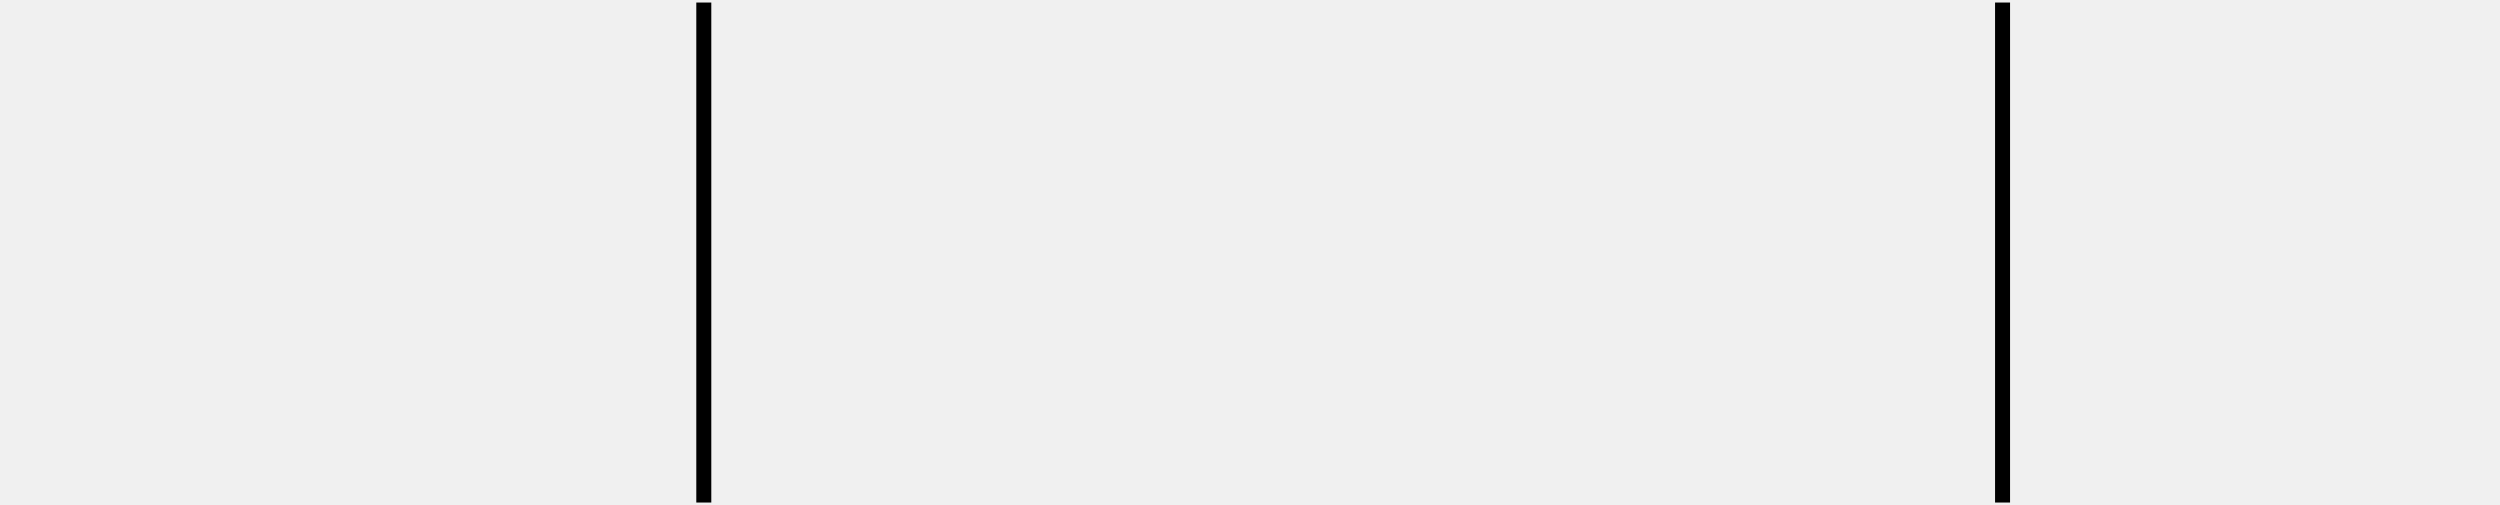
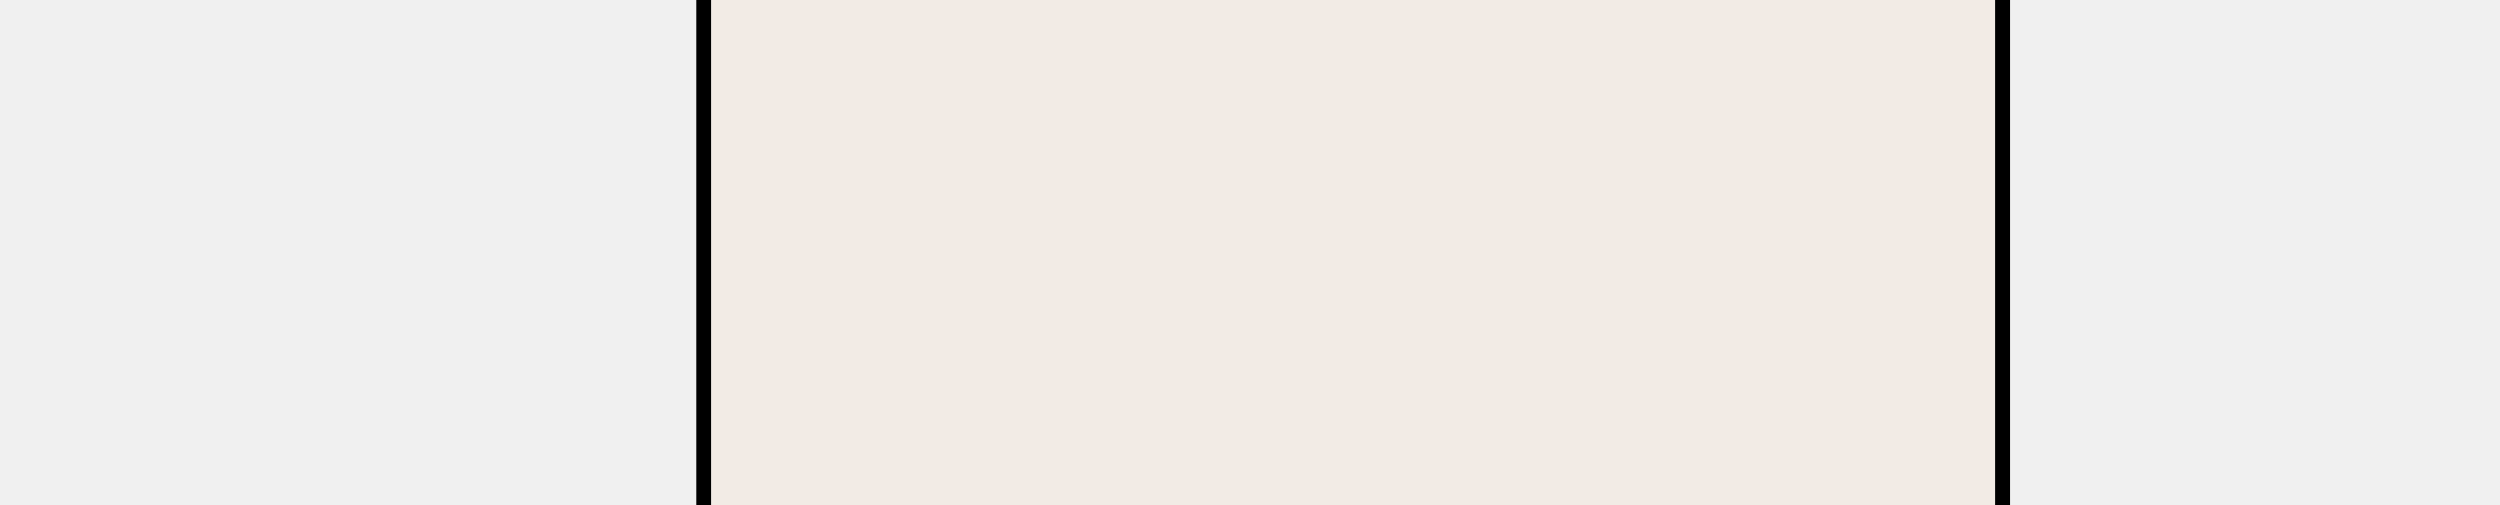
<svg xmlns="http://www.w3.org/2000/svg" width="500" height="101" viewBox="0 0 500 101" fill="none">
-   <g clip-path="url(#clip0_84_3478)">
-     <path d="M140.76 -0.501V100.546M400.511 100.546V-0.501" stroke="black" stroke-width="3" />
+   <g clip-path="url(#clip0_90_6206)">
+     <path fill-rule="evenodd" clip-rule="evenodd" d="M402.011 -0.501V102.902H399.011V-0.501H402.011ZM139.26 102.902V-0.501H142.26V102.902H139.26Z" fill="black" />
+     <path d="M399.011 102.902V-0.501L142.26 -0.501V102.902H399.011Z" fill="#F2EBE5" />
  </g>
  <defs>
-     <clipPath id="clip0_84_3478">
-       <rect width="500" height="100" fill="white" transform="translate(0 0.5)" />
+     <clipPath id="clip0_90_6206">
+       <rect width="500" height="101" fill="white" />
    </clipPath>
  </defs>
</svg>
